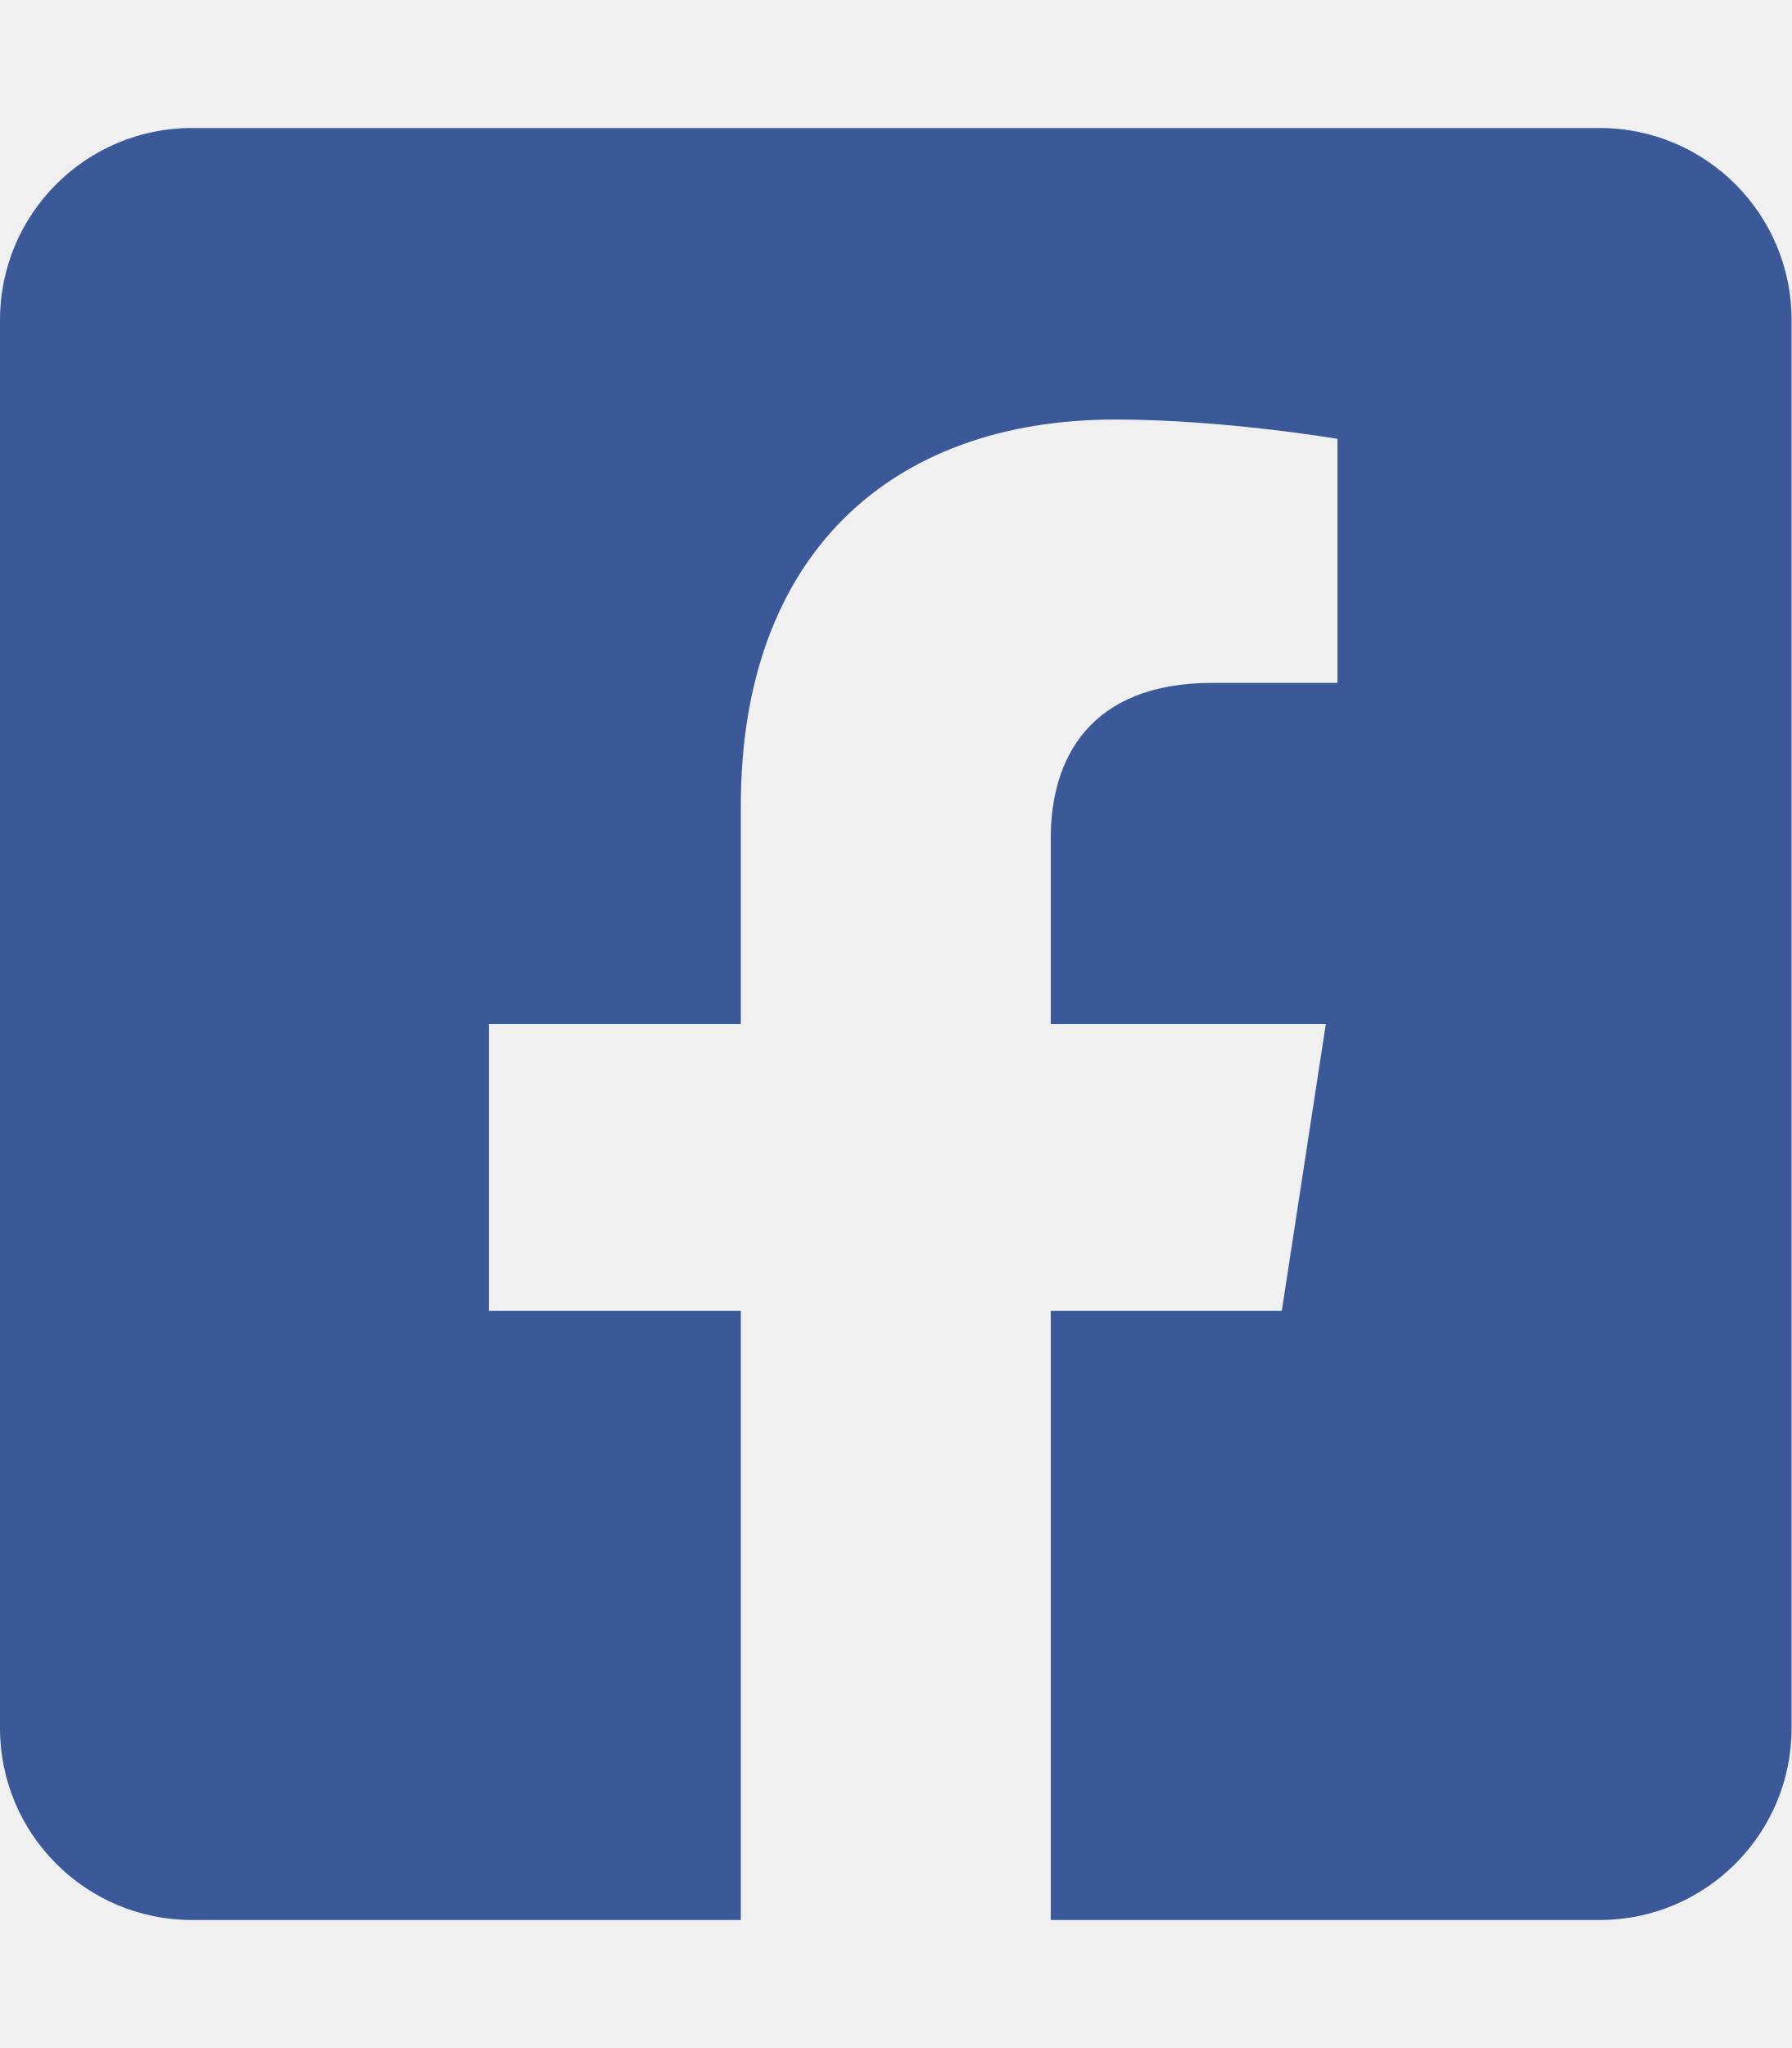
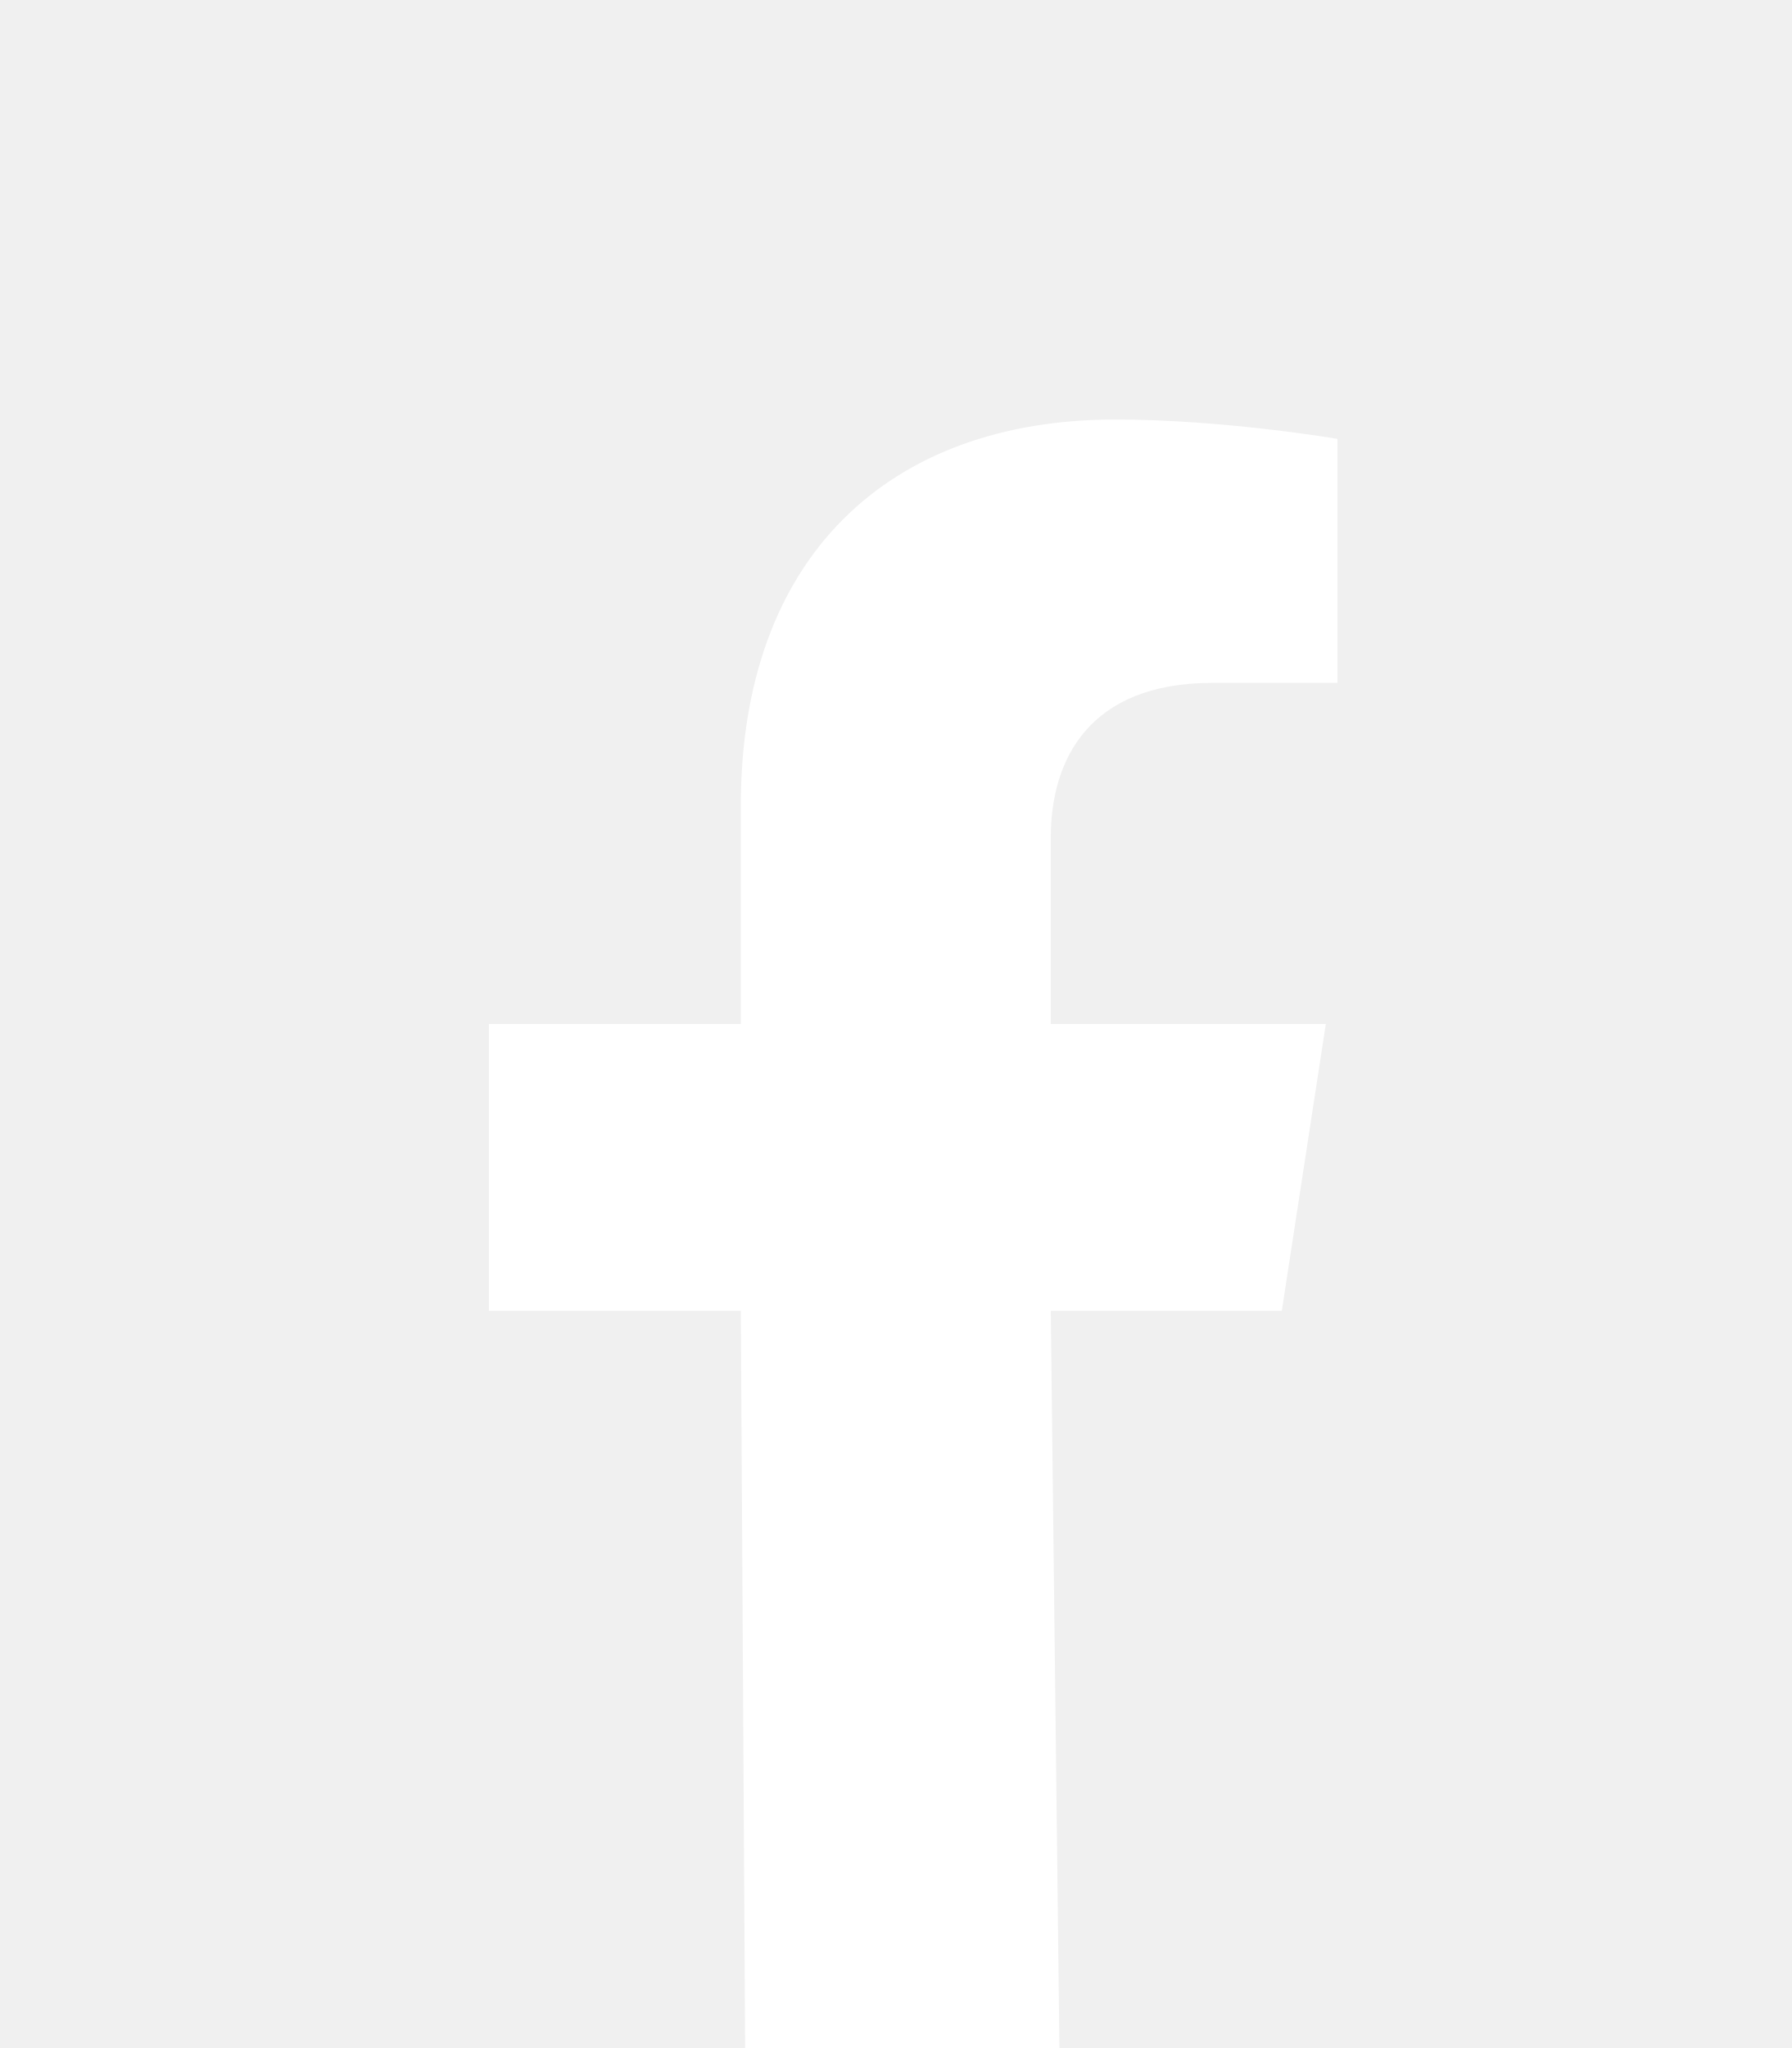
<svg xmlns="http://www.w3.org/2000/svg" aria-hidden="true" focusable="false" data-prefix="fab" data-icon="facebook-square" class="svg-inline--fa fa-facebook-square fa-w-14" role="img" viewBox="0 0 448 512" version="1.1" id="svg4">
  <defs id="defs8" />
-   <path fill="currentColor" d="M400 32H48A48 48 0 0 0 0 80v352a48 48 0 0 0 48 48h137.25V327.69h-63V256h63v-54.64c0-62.15 37-96.48 93.67-96.48 27.14 0 55.52 4.84 55.52 4.84v61h-31.27c-30.81 0-40.42 19.12-40.42 38.73V256h68.78l-11 71.69h-57.78V480H400a48 48 0 0 0 48-48V80a48 48 0 0 0-48-48z" id="path2" style="fill:#3b5998;fill-opacity:1" />
+   <path style="fill:#ffffff;fill-opacity:1" d="M 186.335,513.627 185.25,327.69 h -63 V 256 h 63 v -54.64 c 0,-62.15 37,-96.48 93.67,-96.48 27.14,0 55.52,4.84 55.52,4.84 v 61 h -31.27 c -30.81,0 -40.42,19.12 -40.42,38.73 V 256 h 68.78 l -11,71.69 h -57.78 l 2.169,184.852" id="path2" />
</svg>
